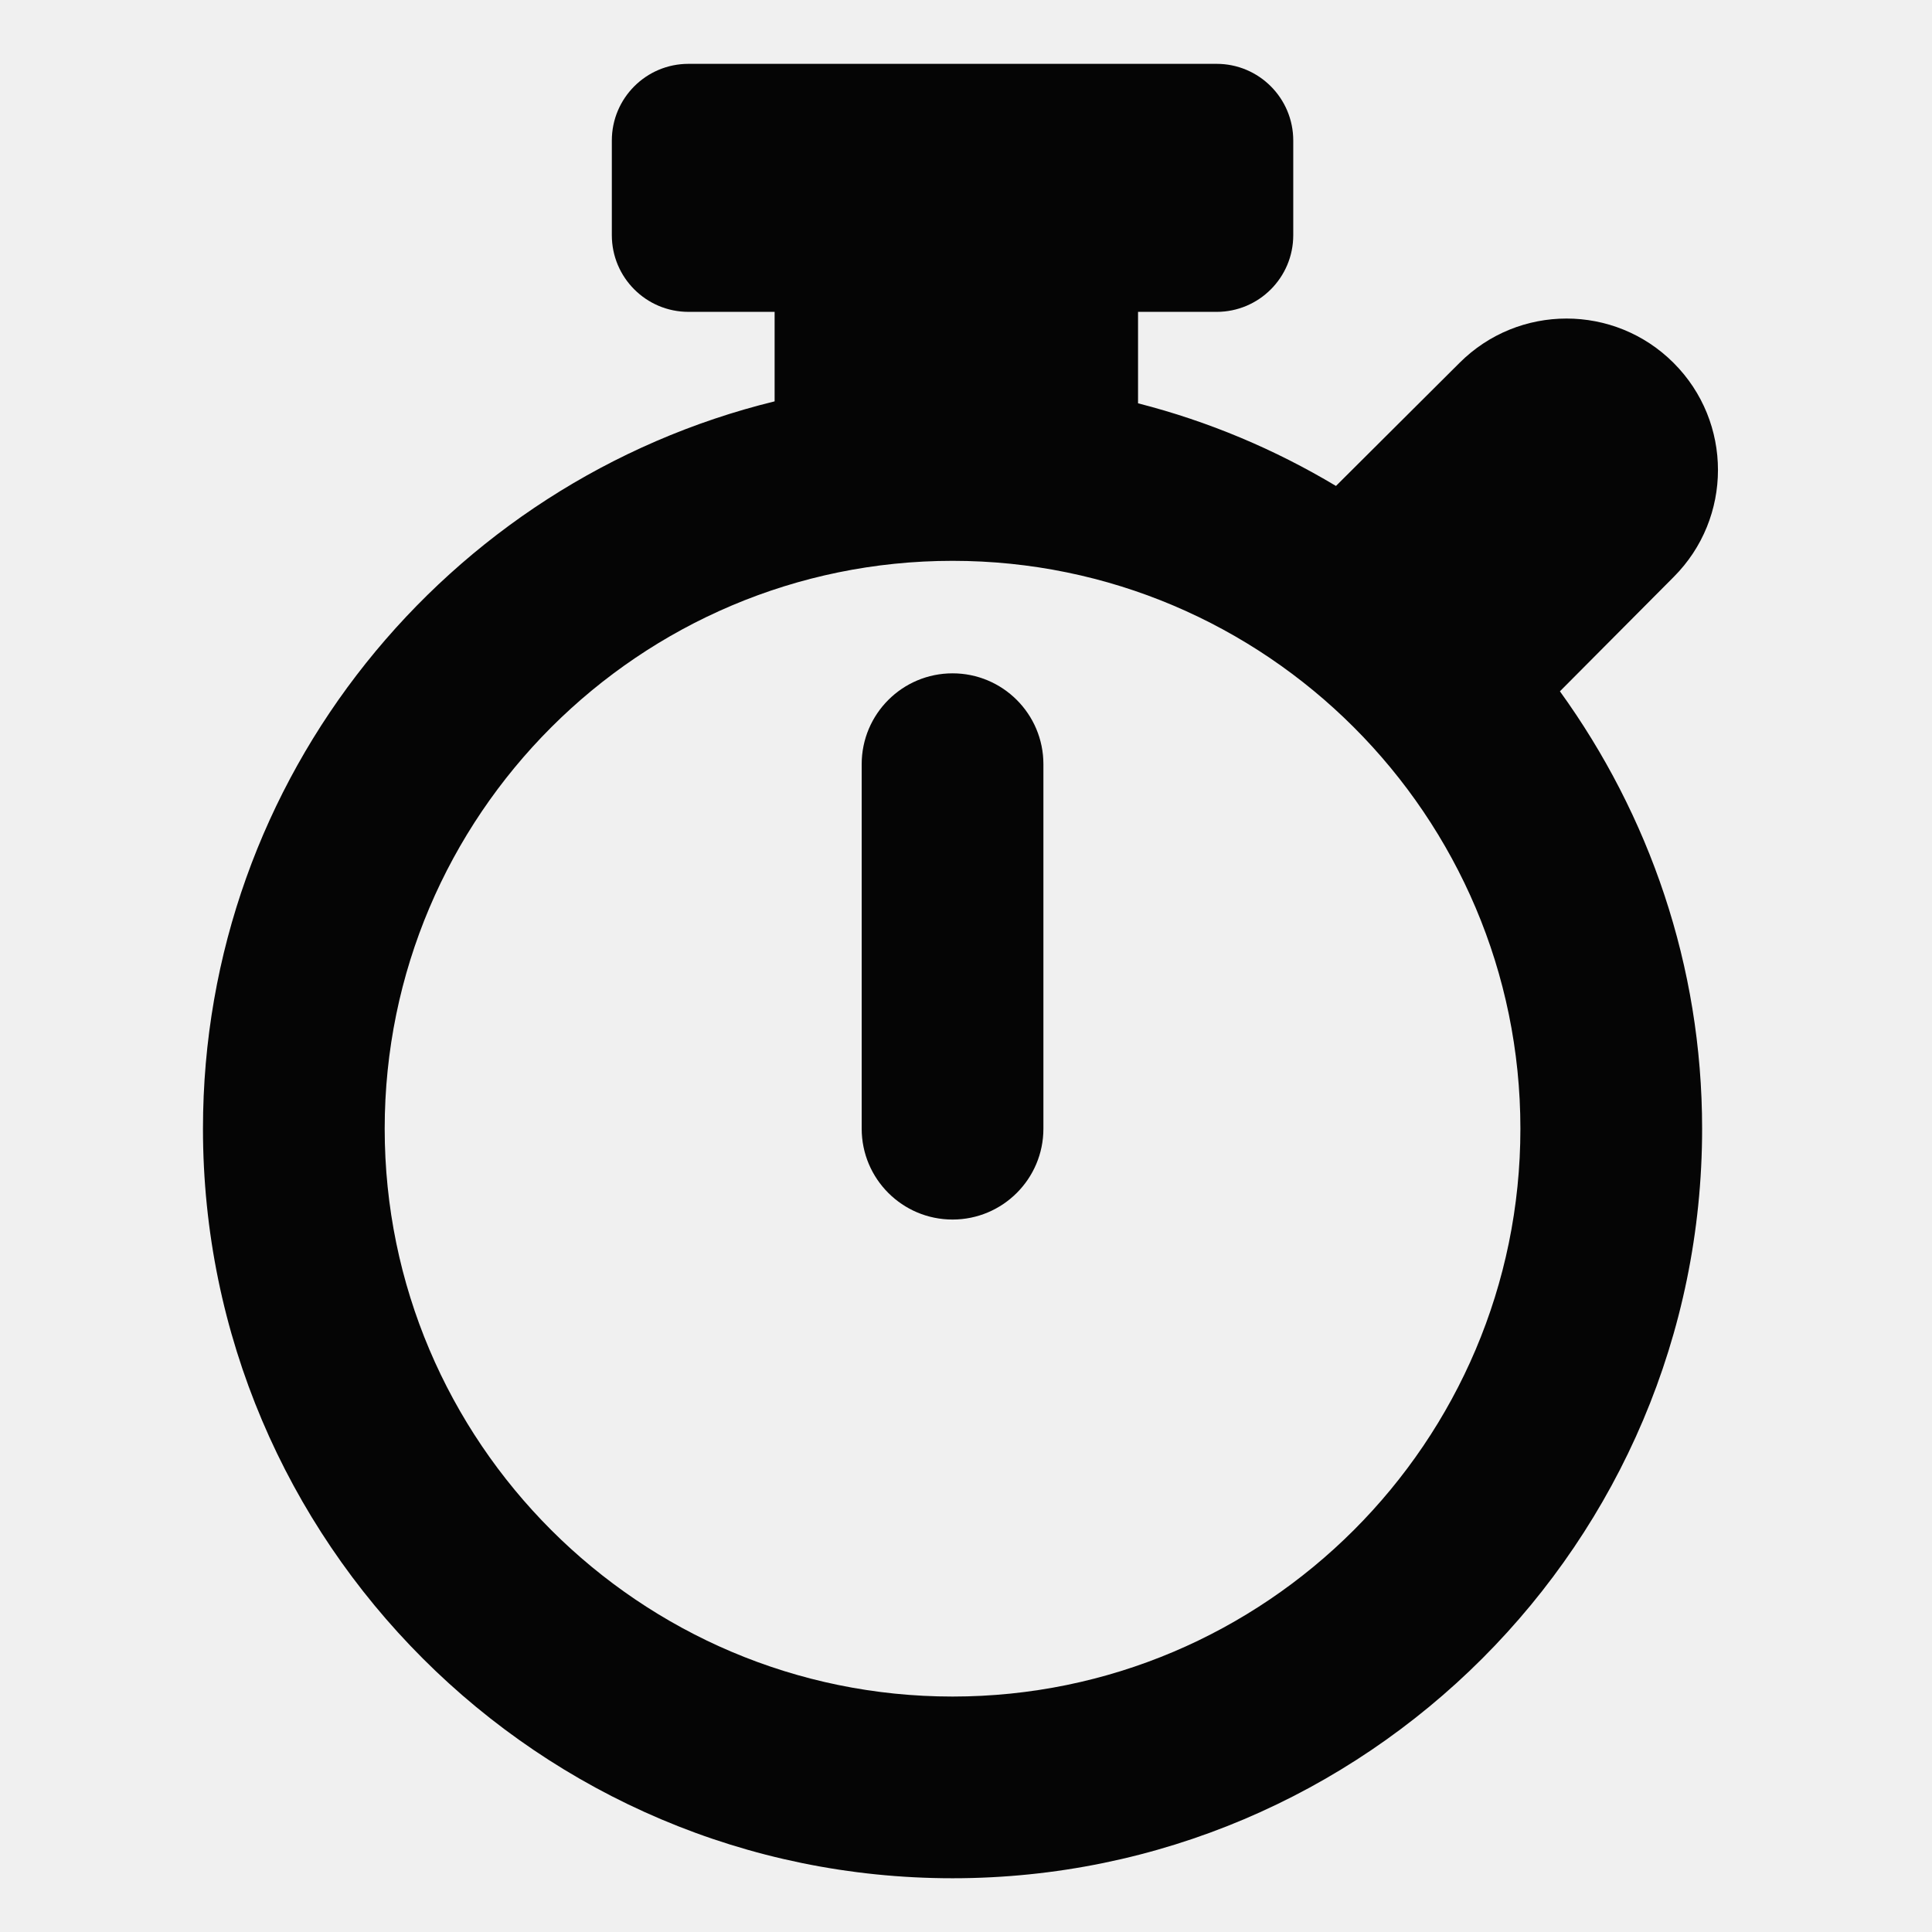
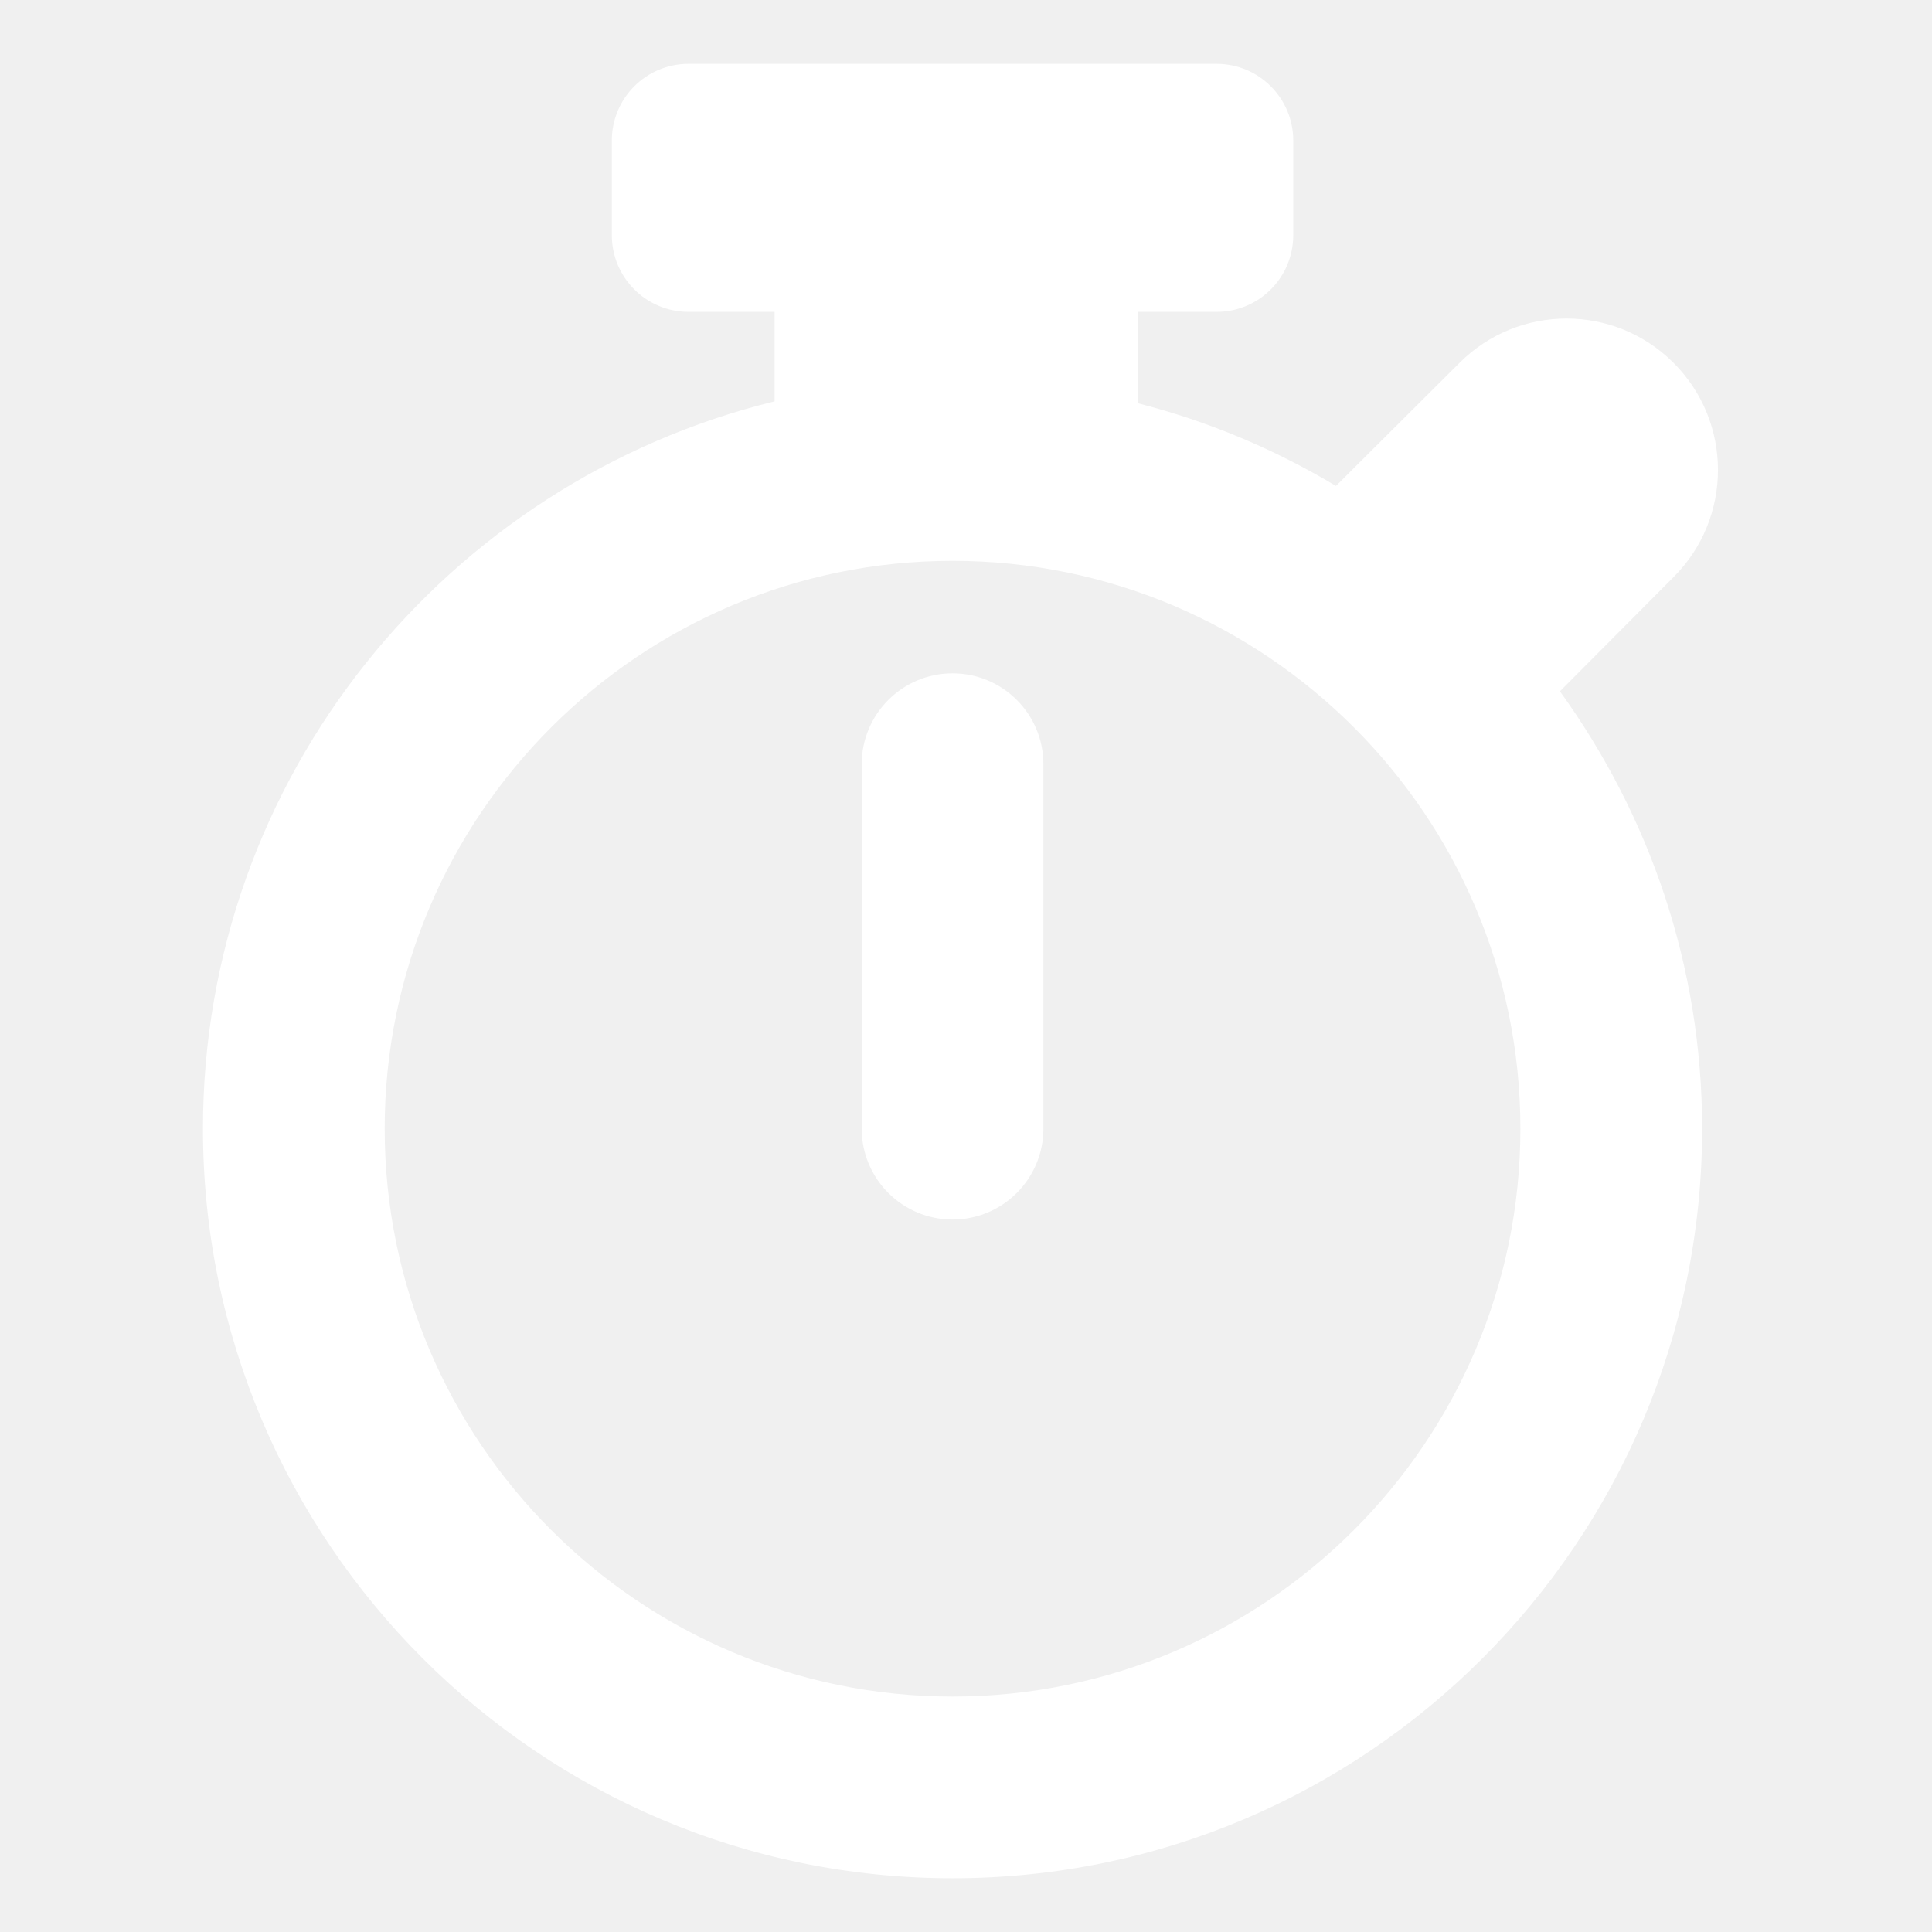
<svg xmlns="http://www.w3.org/2000/svg" version="1.1" id="Layer_1" x="0px" y="0px" viewBox="0 0 300 300" enable-background="new 0 0 300 300" xml:space="preserve">
  <g fill="white">
-     <path fill="#050505" d="M259.876,89.603c9.186-9.181,9.186-24.07,0-33.25c-9.185-9.186-24.065-9.186-33.25,0l-19.178,19.105   c-9.471-5.672-19.775-10.031-30.733-12.832v-14.2h12.198c6.576,0,11.903-5.332,11.903-11.908V21.821   c0-6.576-5.327-11.908-11.903-11.908h-82.005c-6.576,0-11.903,5.332-11.903,11.908v14.696c0,6.576,5.327,11.908,11.903,11.908   h13.374v13.897c-50.857,12.45-88.765,58.292-88.765,112.939c0,64.18,52.218,116.393,116.394,116.393   c64.175,0,116.393-52.213,116.393-116.393c0-25.36-8.257-48.773-22.081-67.914L259.876,89.603z M147.911,263.439   c-48.616,0-88.177-39.556-88.177-88.177c0-48.622,39.56-88.176,88.177-88.176c48.615,0,88.176,39.555,88.176,88.176   C236.087,223.883,196.526,263.439,147.911,263.439z" />
-     <path fill="#050505" d="M147.911,104.555c-7.789,0-14.108,6.315-14.108,14.108v56.598c0,7.794,6.319,14.108,14.108,14.108   c7.788,0,14.108-6.315,14.108-14.108v-56.598C162.02,110.87,155.699,104.555,147.911,104.555z" />
+     <path fill="white" d="M259.876,89.603c9.186-9.181,9.186-24.07,0-33.25c-9.185-9.186-24.065-9.186-33.25,0l-19.178,19.105   c-9.471-5.672-19.775-10.031-30.733-12.832v-14.2h12.198c6.576,0,11.903-5.332,11.903-11.908V21.821   c0-6.576-5.327-11.908-11.903-11.908h-82.005c-6.576,0-11.903,5.332-11.903,11.908v14.696c0,6.576,5.327,11.908,11.903,11.908   h13.374v13.897c-50.857,12.45-88.765,58.292-88.765,112.939c0,64.18,52.218,116.393,116.394,116.393   c64.175,0,116.393-52.213,116.393-116.393c0-25.36-8.257-48.773-22.081-67.914L259.876,89.603z M147.911,263.439   c-48.616,0-88.177-39.556-88.177-88.177c0-48.622,39.56-88.176,88.177-88.176c48.615,0,88.176,39.555,88.176,88.176   C236.087,223.883,196.526,263.439,147.911,263.439z" />
+     <path fill="white" d="M147.911,104.555c-7.789,0-14.108,6.315-14.108,14.108v56.598c0,7.794,6.319,14.108,14.108,14.108   c7.788,0,14.108-6.315,14.108-14.108v-56.598C162.02,110.87,155.699,104.555,147.911,104.555z" />
  </g>
</svg>
